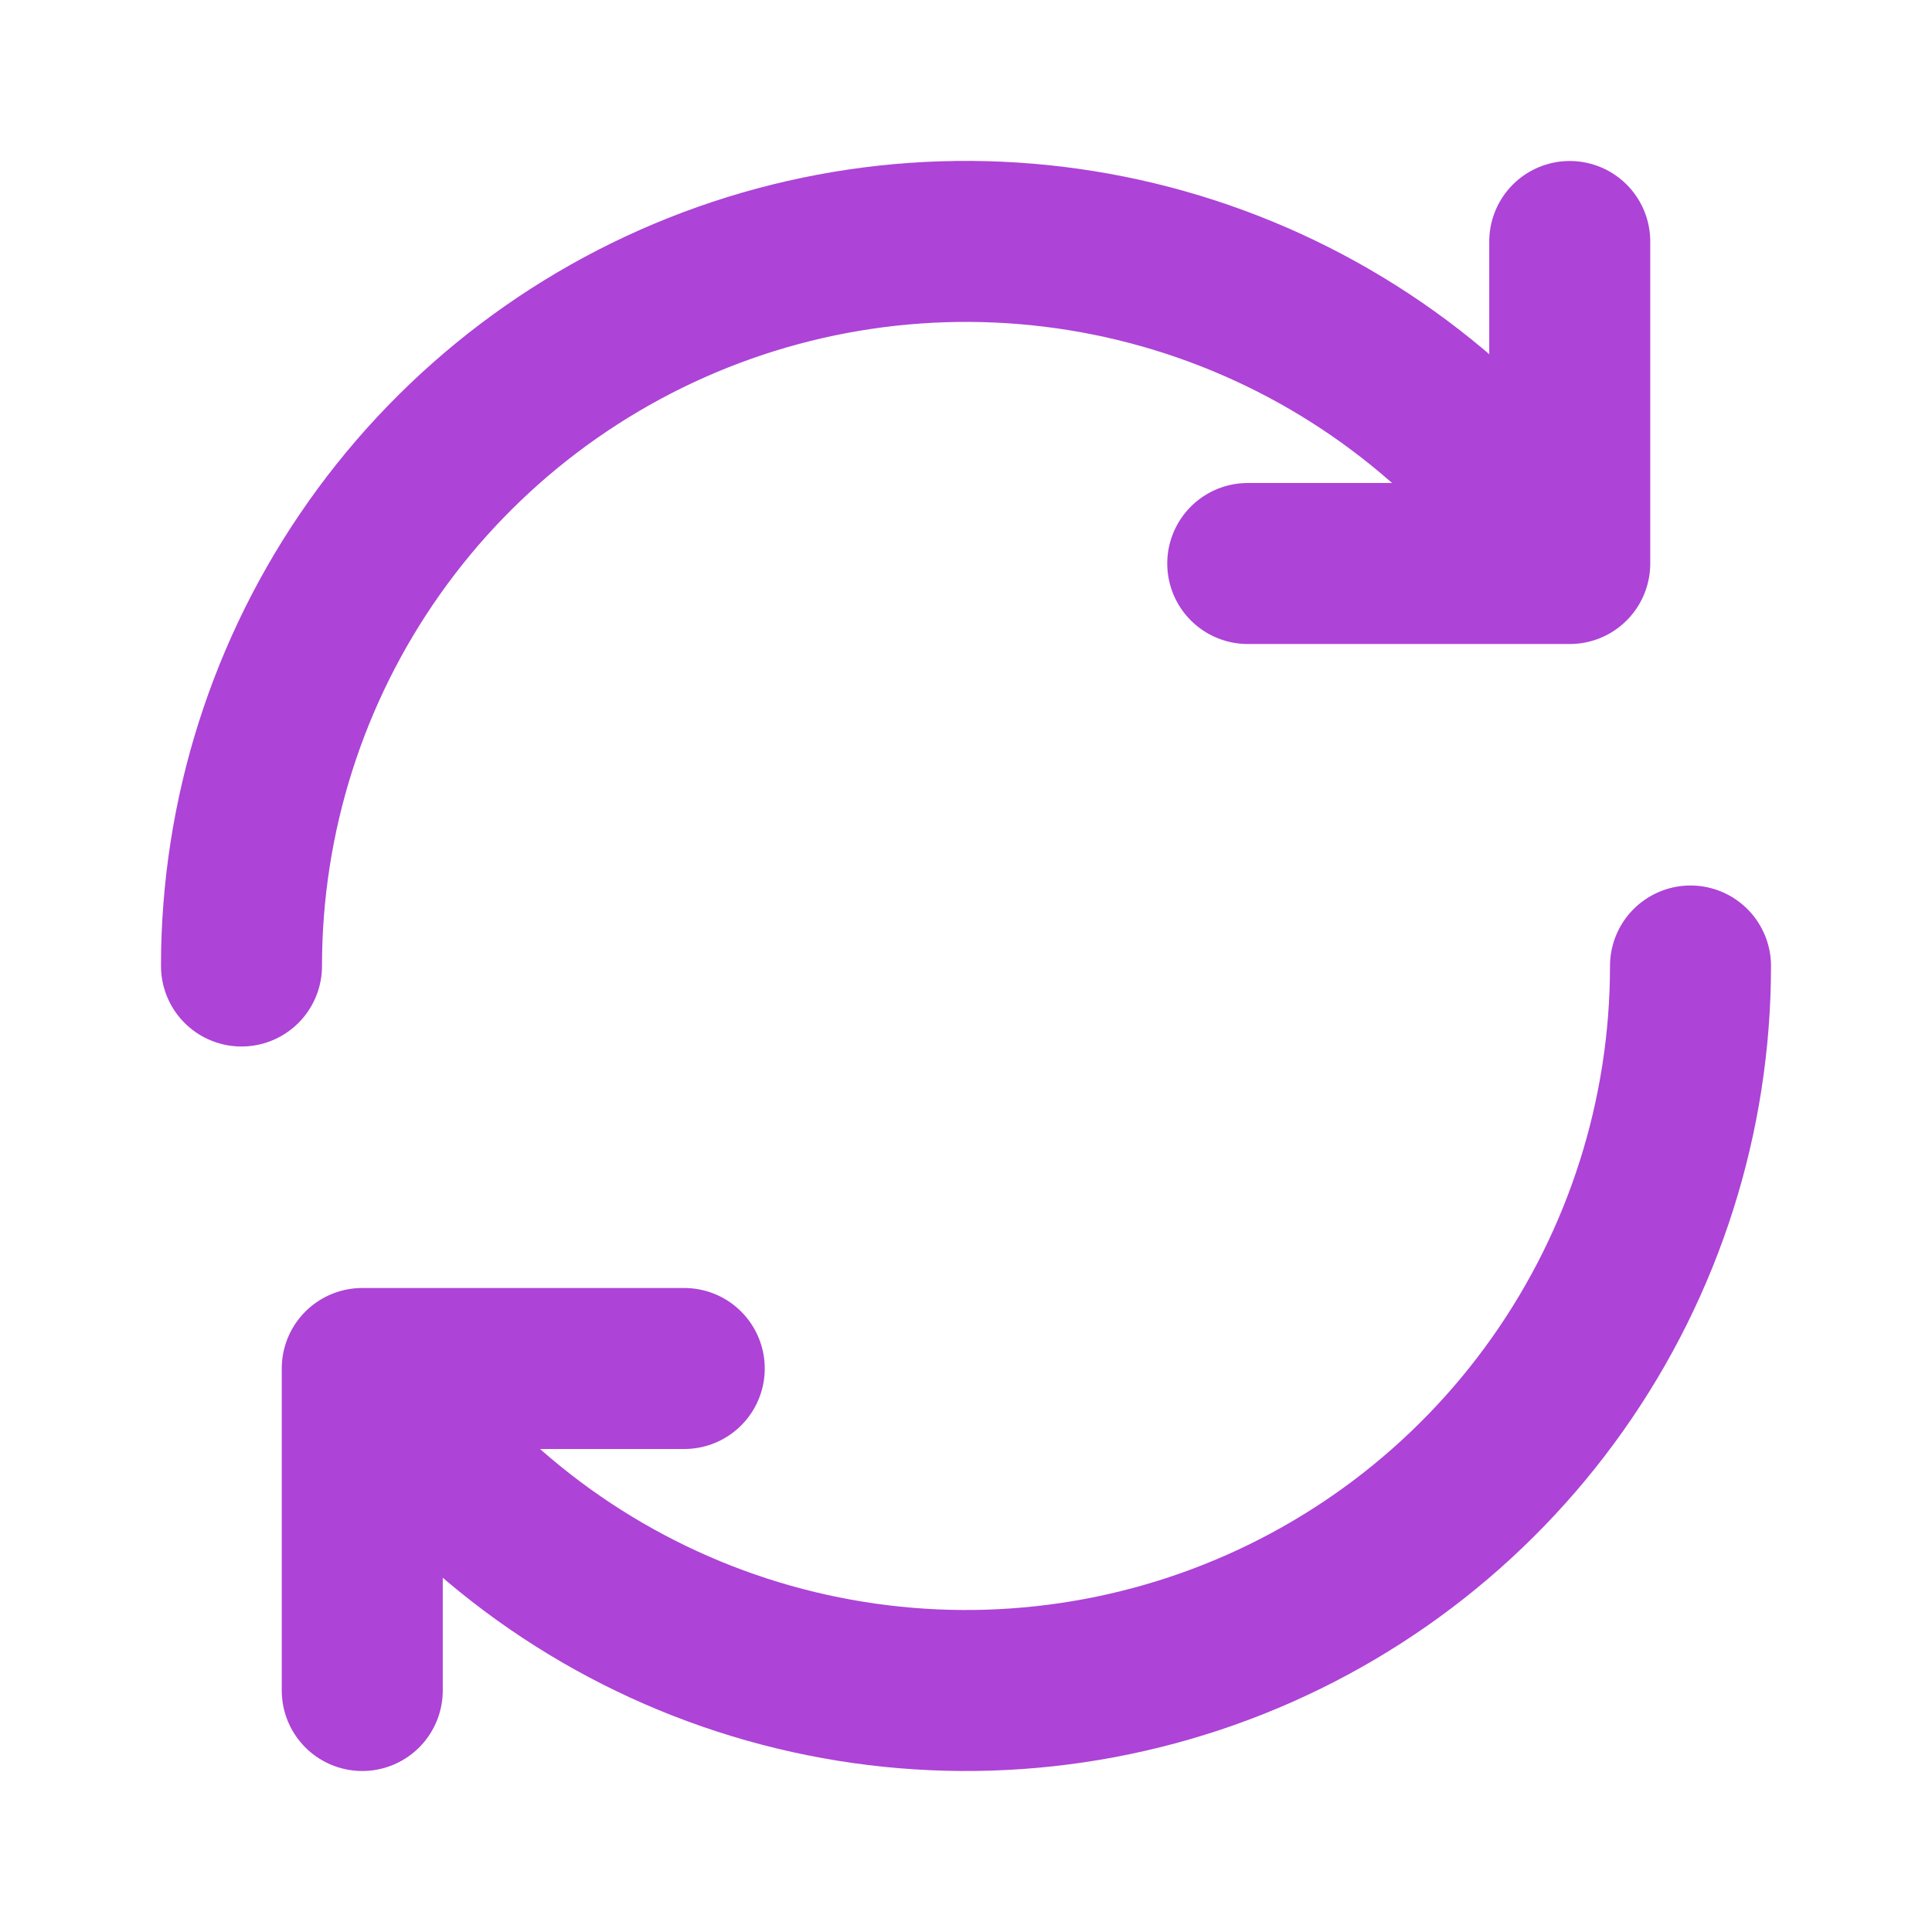
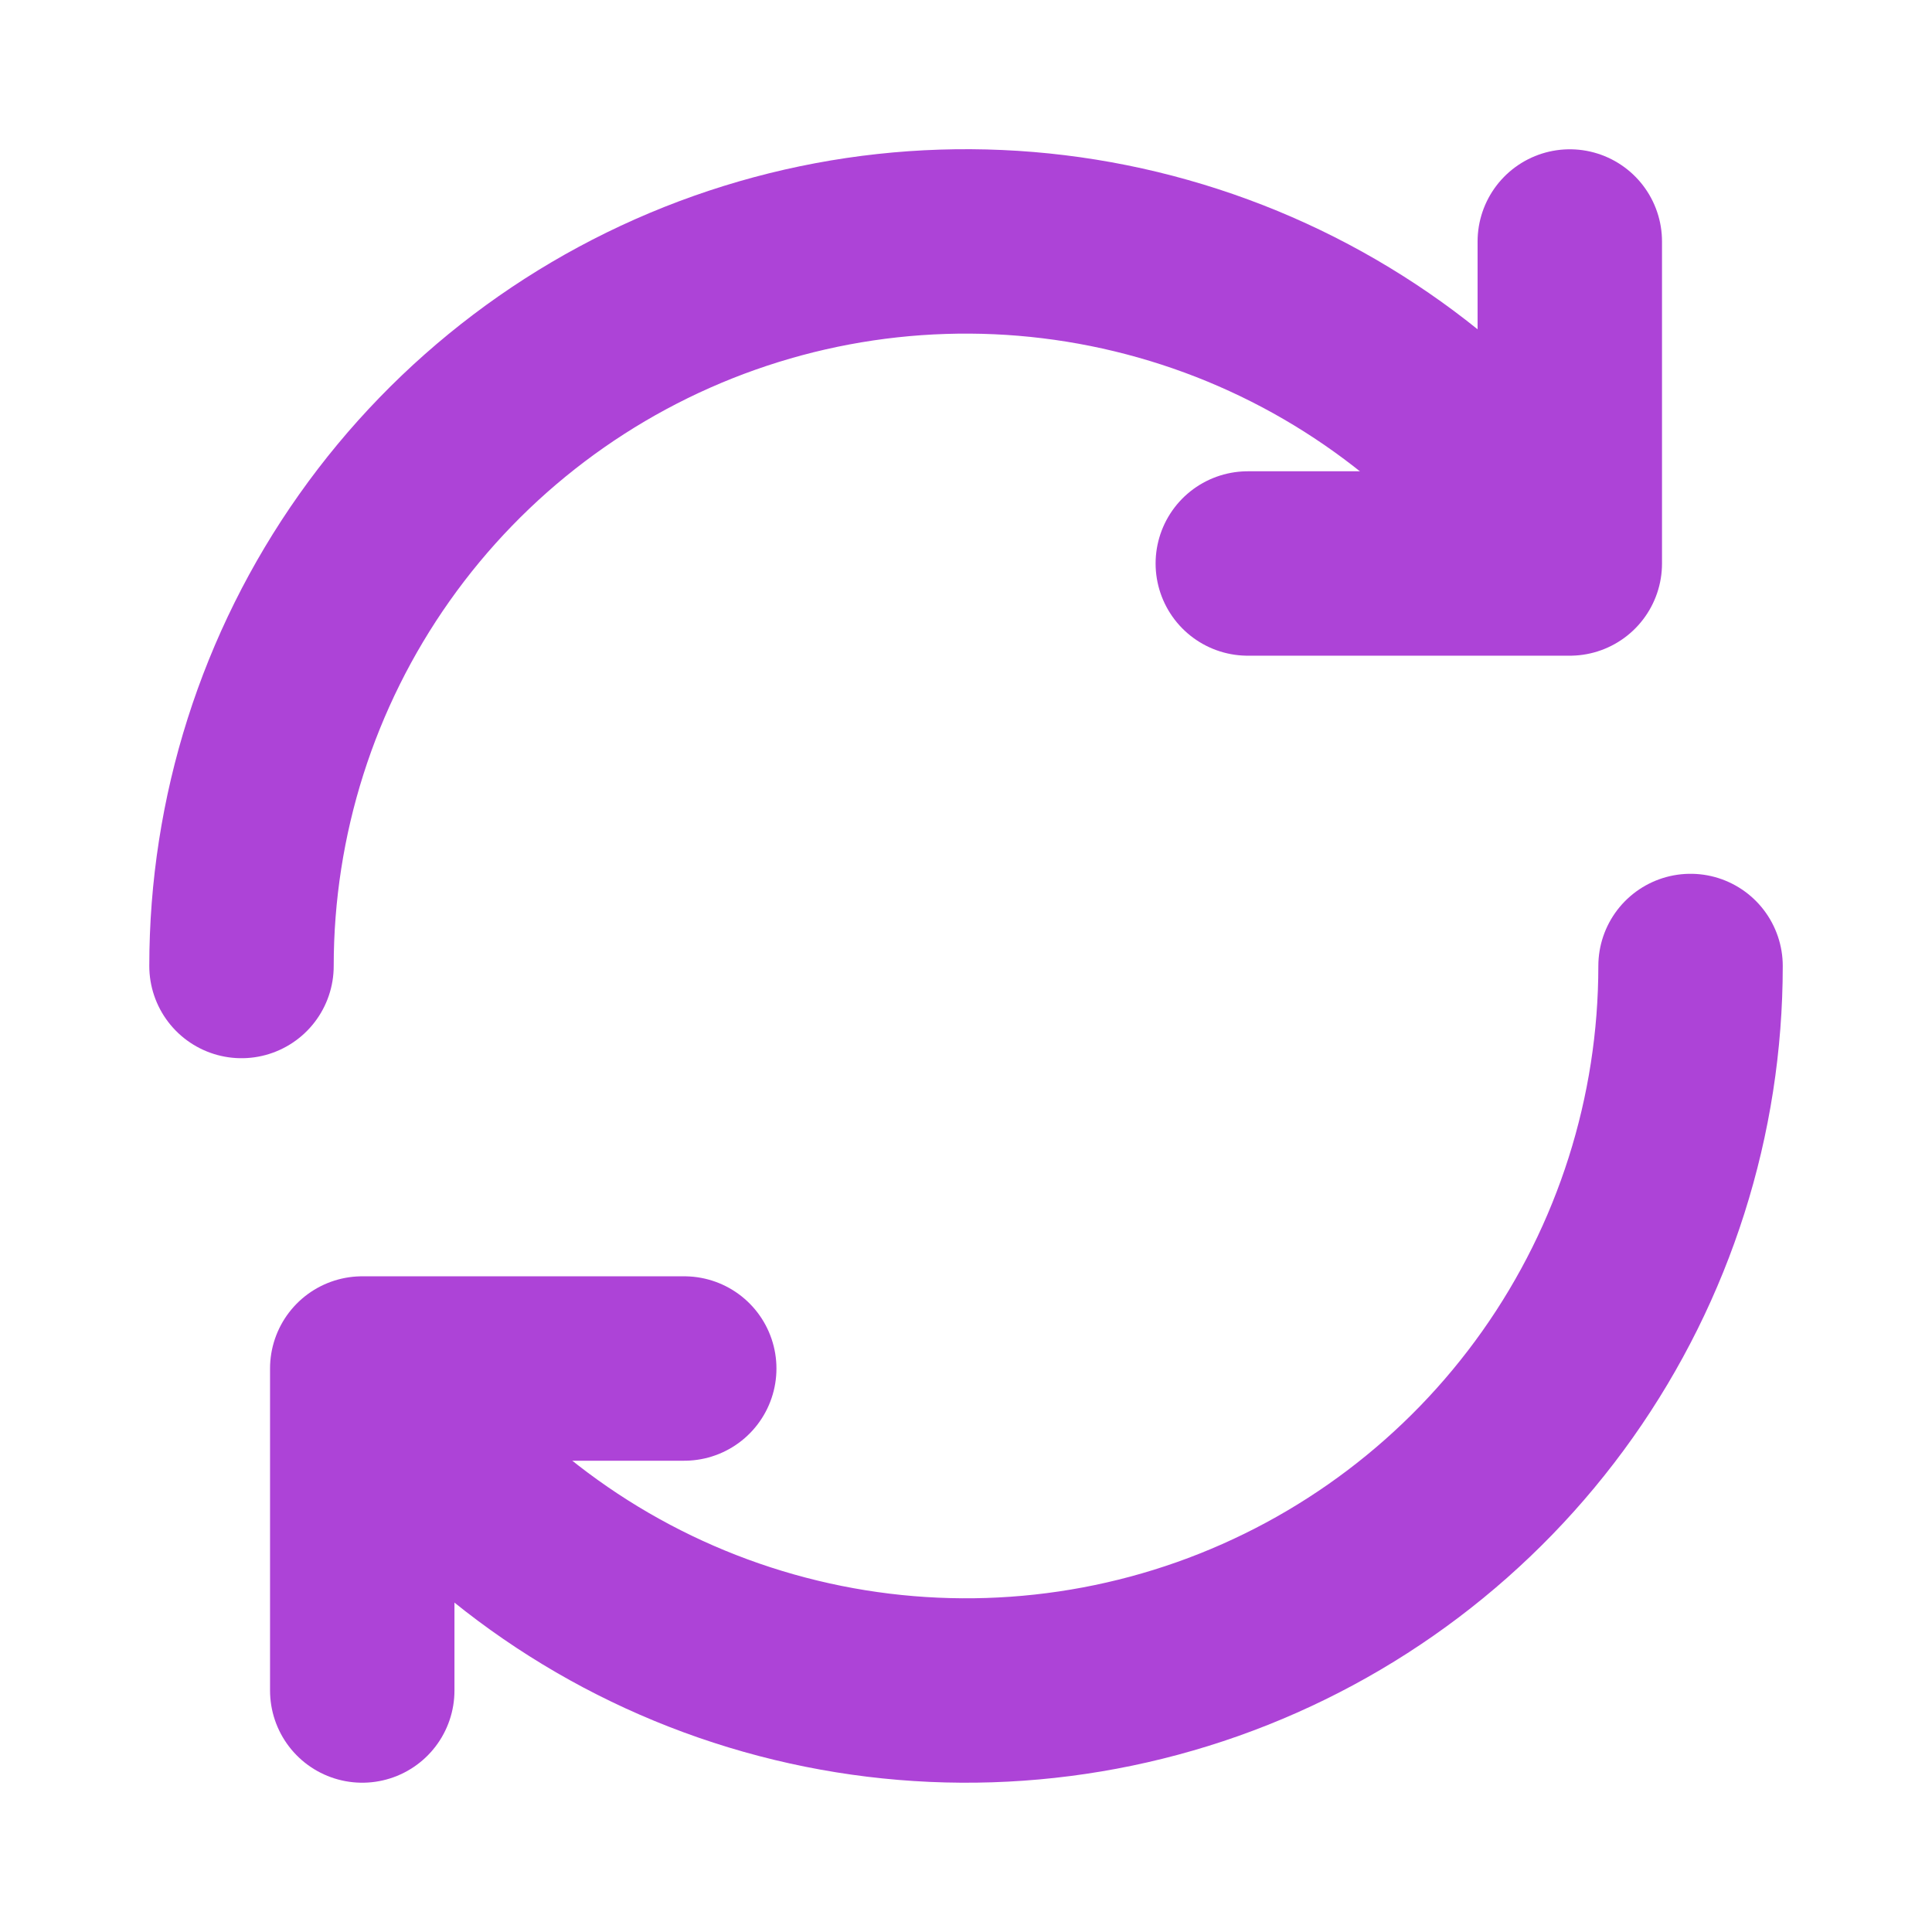
- <svg xmlns="http://www.w3.org/2000/svg" width="44" height="44" viewBox="0 0 60 60" fill="none">
-   <path d="M7.5 30C7.499 25.347 8.941 20.808 11.628 17.008C14.314 13.209 18.112 10.336 22.499 8.784C26.886 7.233 31.645 7.08 36.123 8.346C40.6 9.613 44.575 12.236 47.5 15.855" stroke="#AD43D7" stroke-width="5" stroke-linecap="round" stroke-linejoin="round" />
-   <path d="M48.75 7.5V17.5H38.75M52.5 30C52.5 34.653 51.058 39.191 48.371 42.99C45.685 46.79 41.887 49.663 37.5 51.214C33.113 52.764 28.354 52.917 23.876 51.651C19.399 50.385 15.425 47.761 12.5 44.142" stroke="#AD43D7" stroke-width="5" stroke-linecap="round" stroke-linejoin="round" />
-   <path d="M11.25 52.5V42.5H21.25" stroke="#AD43D7" stroke-width="5" stroke-linecap="round" stroke-linejoin="round" />
+ <svg xmlns="http://www.w3.org/2000/svg" width="44" height="44" viewBox="0 0 44 44" fill="none">
+   <path d="M5.5 22C5.5 18.588 6.557 15.259 8.527 12.473C10.497 9.687 13.282 7.58 16.499 6.442C19.716 5.304 23.207 5.192 26.49 6.121C29.774 7.049 32.689 8.973 34.833 11.627" stroke="#AD43D7" stroke-width="4.2" stroke-linecap="round" stroke-linejoin="round" />
+   <path d="M35.751 5.5V12.833H28.418M38.501 22C38.501 25.412 37.444 28.74 35.474 31.526C33.504 34.312 30.718 36.419 27.501 37.557C24.284 38.694 20.794 38.806 17.511 37.877C14.227 36.949 11.313 35.025 9.168 32.371" stroke="#AD43D7" stroke-width="4.2" stroke-linecap="round" stroke-linejoin="round" />
+   <path d="M8.25 38.5V31.167H15.583" stroke="#AD43D7" stroke-width="4.2" stroke-linecap="round" stroke-linejoin="round" />
</svg>
